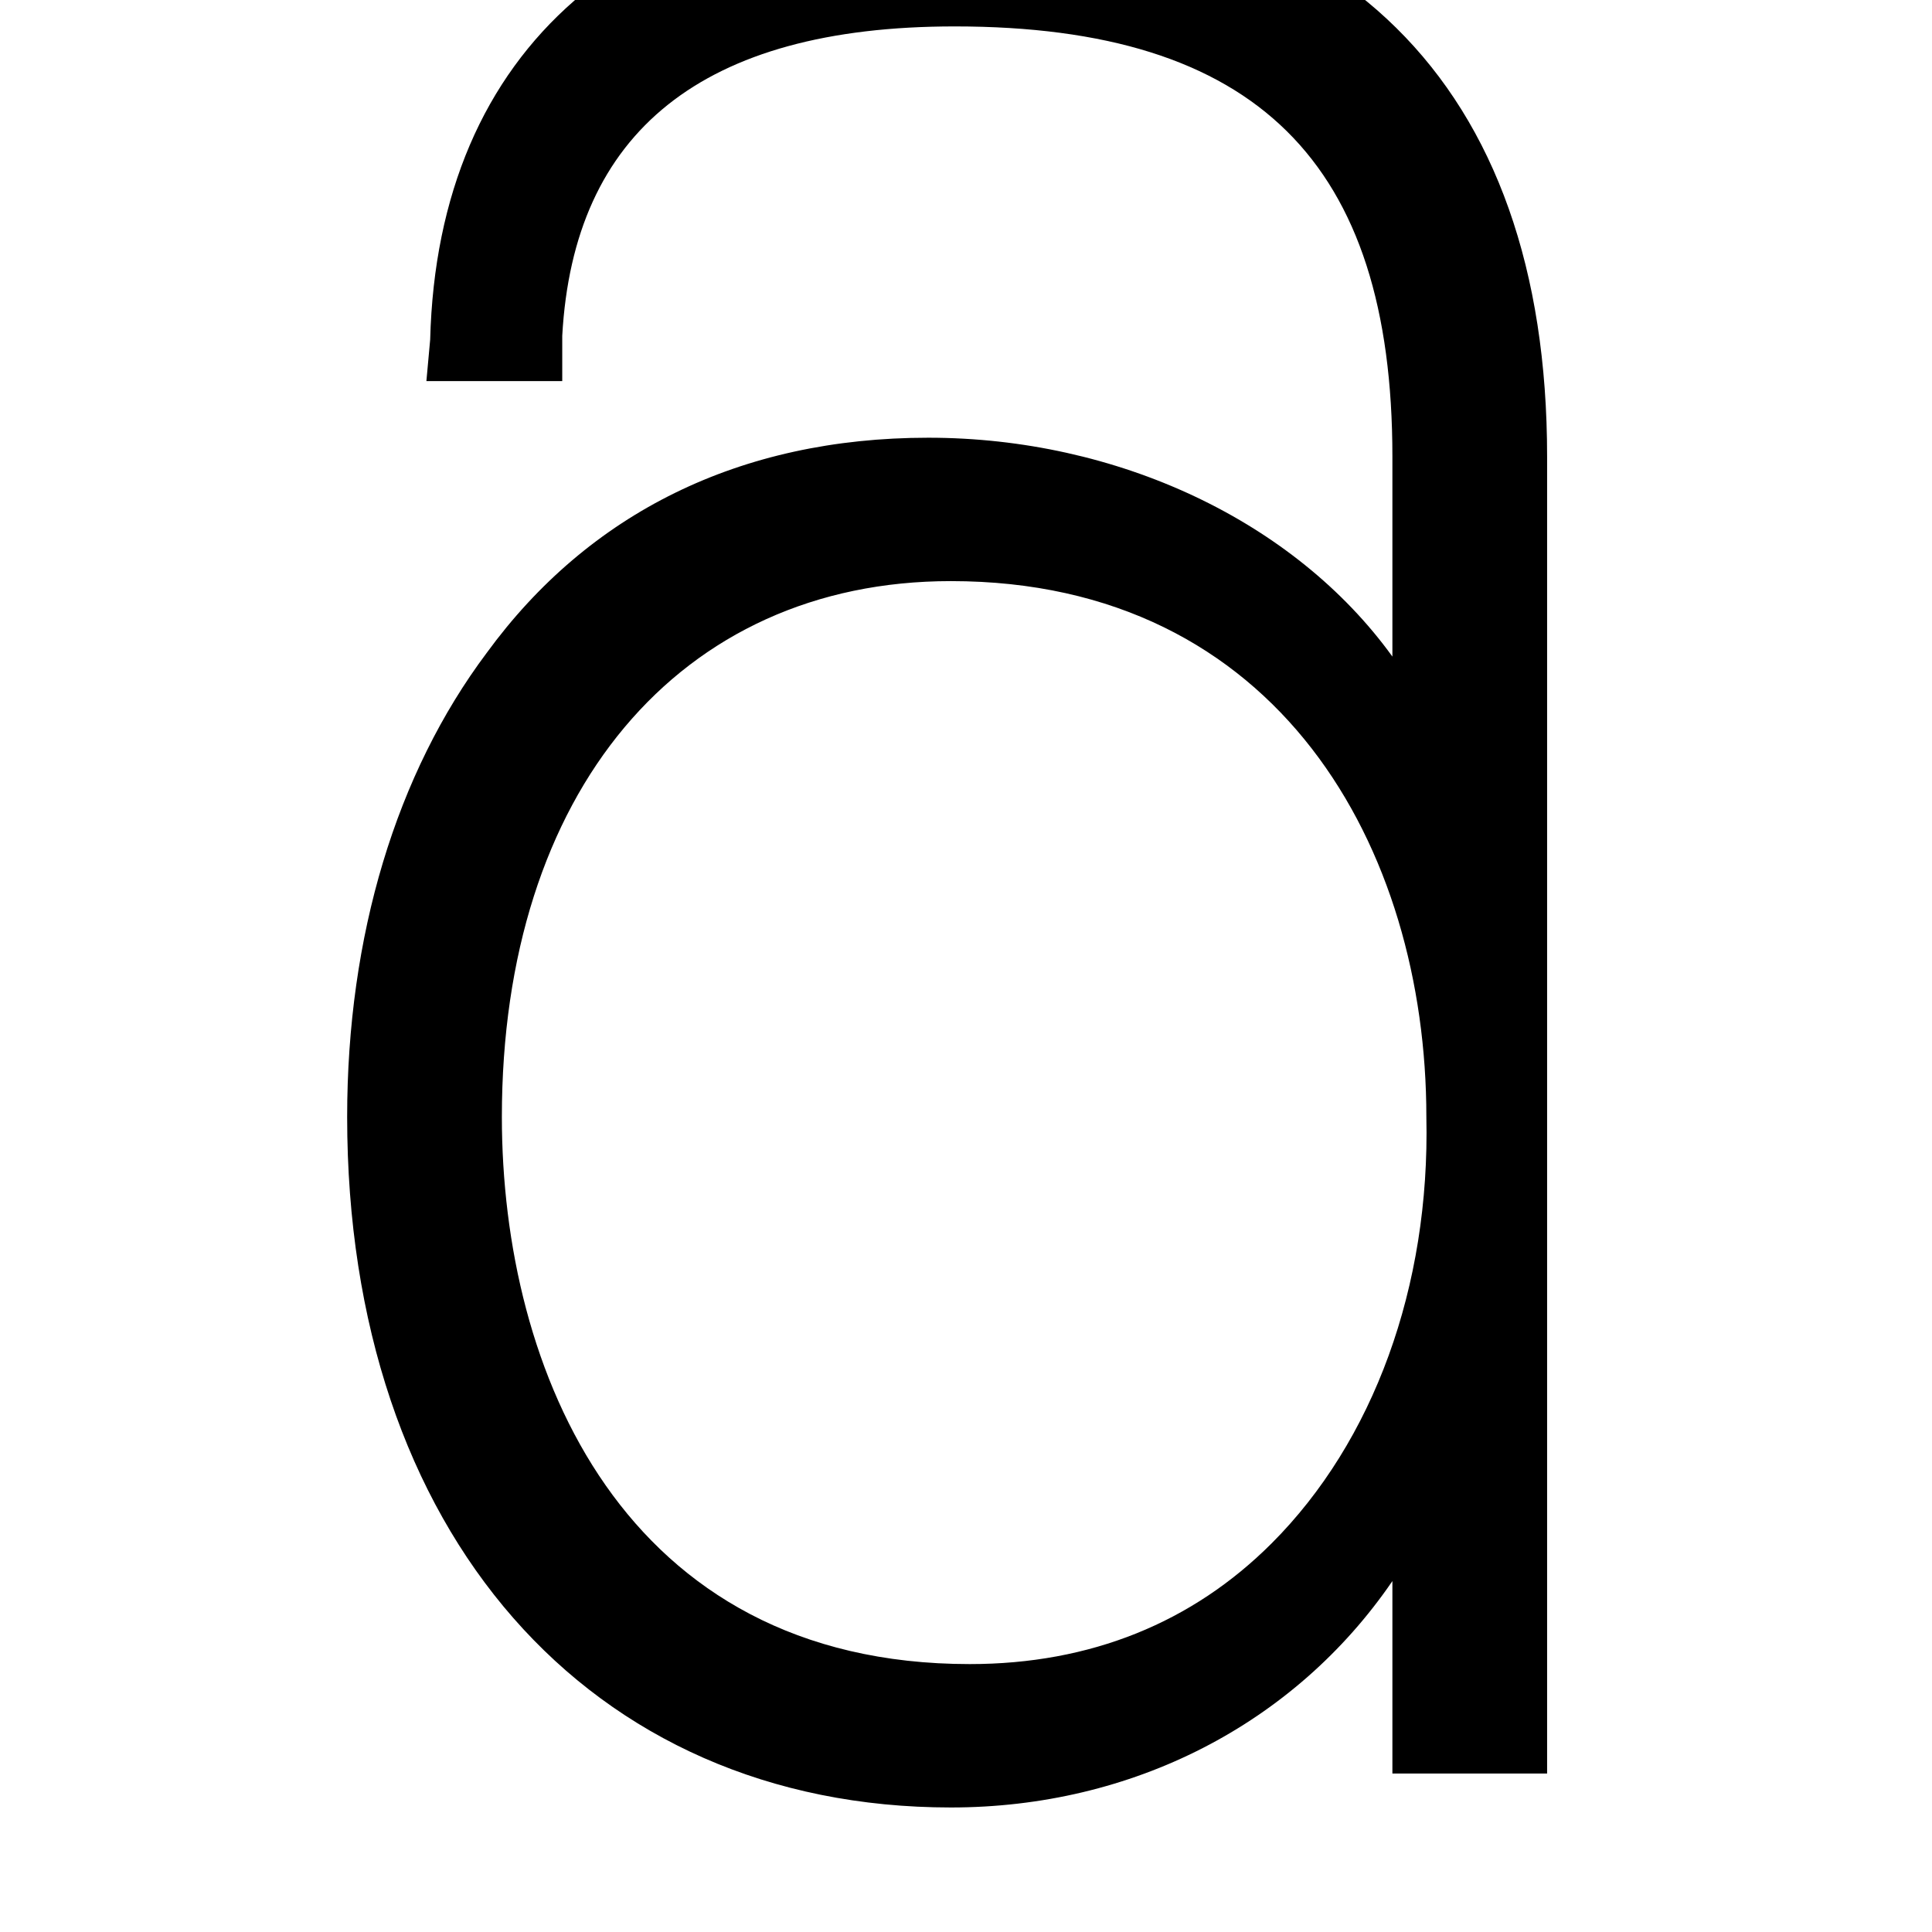
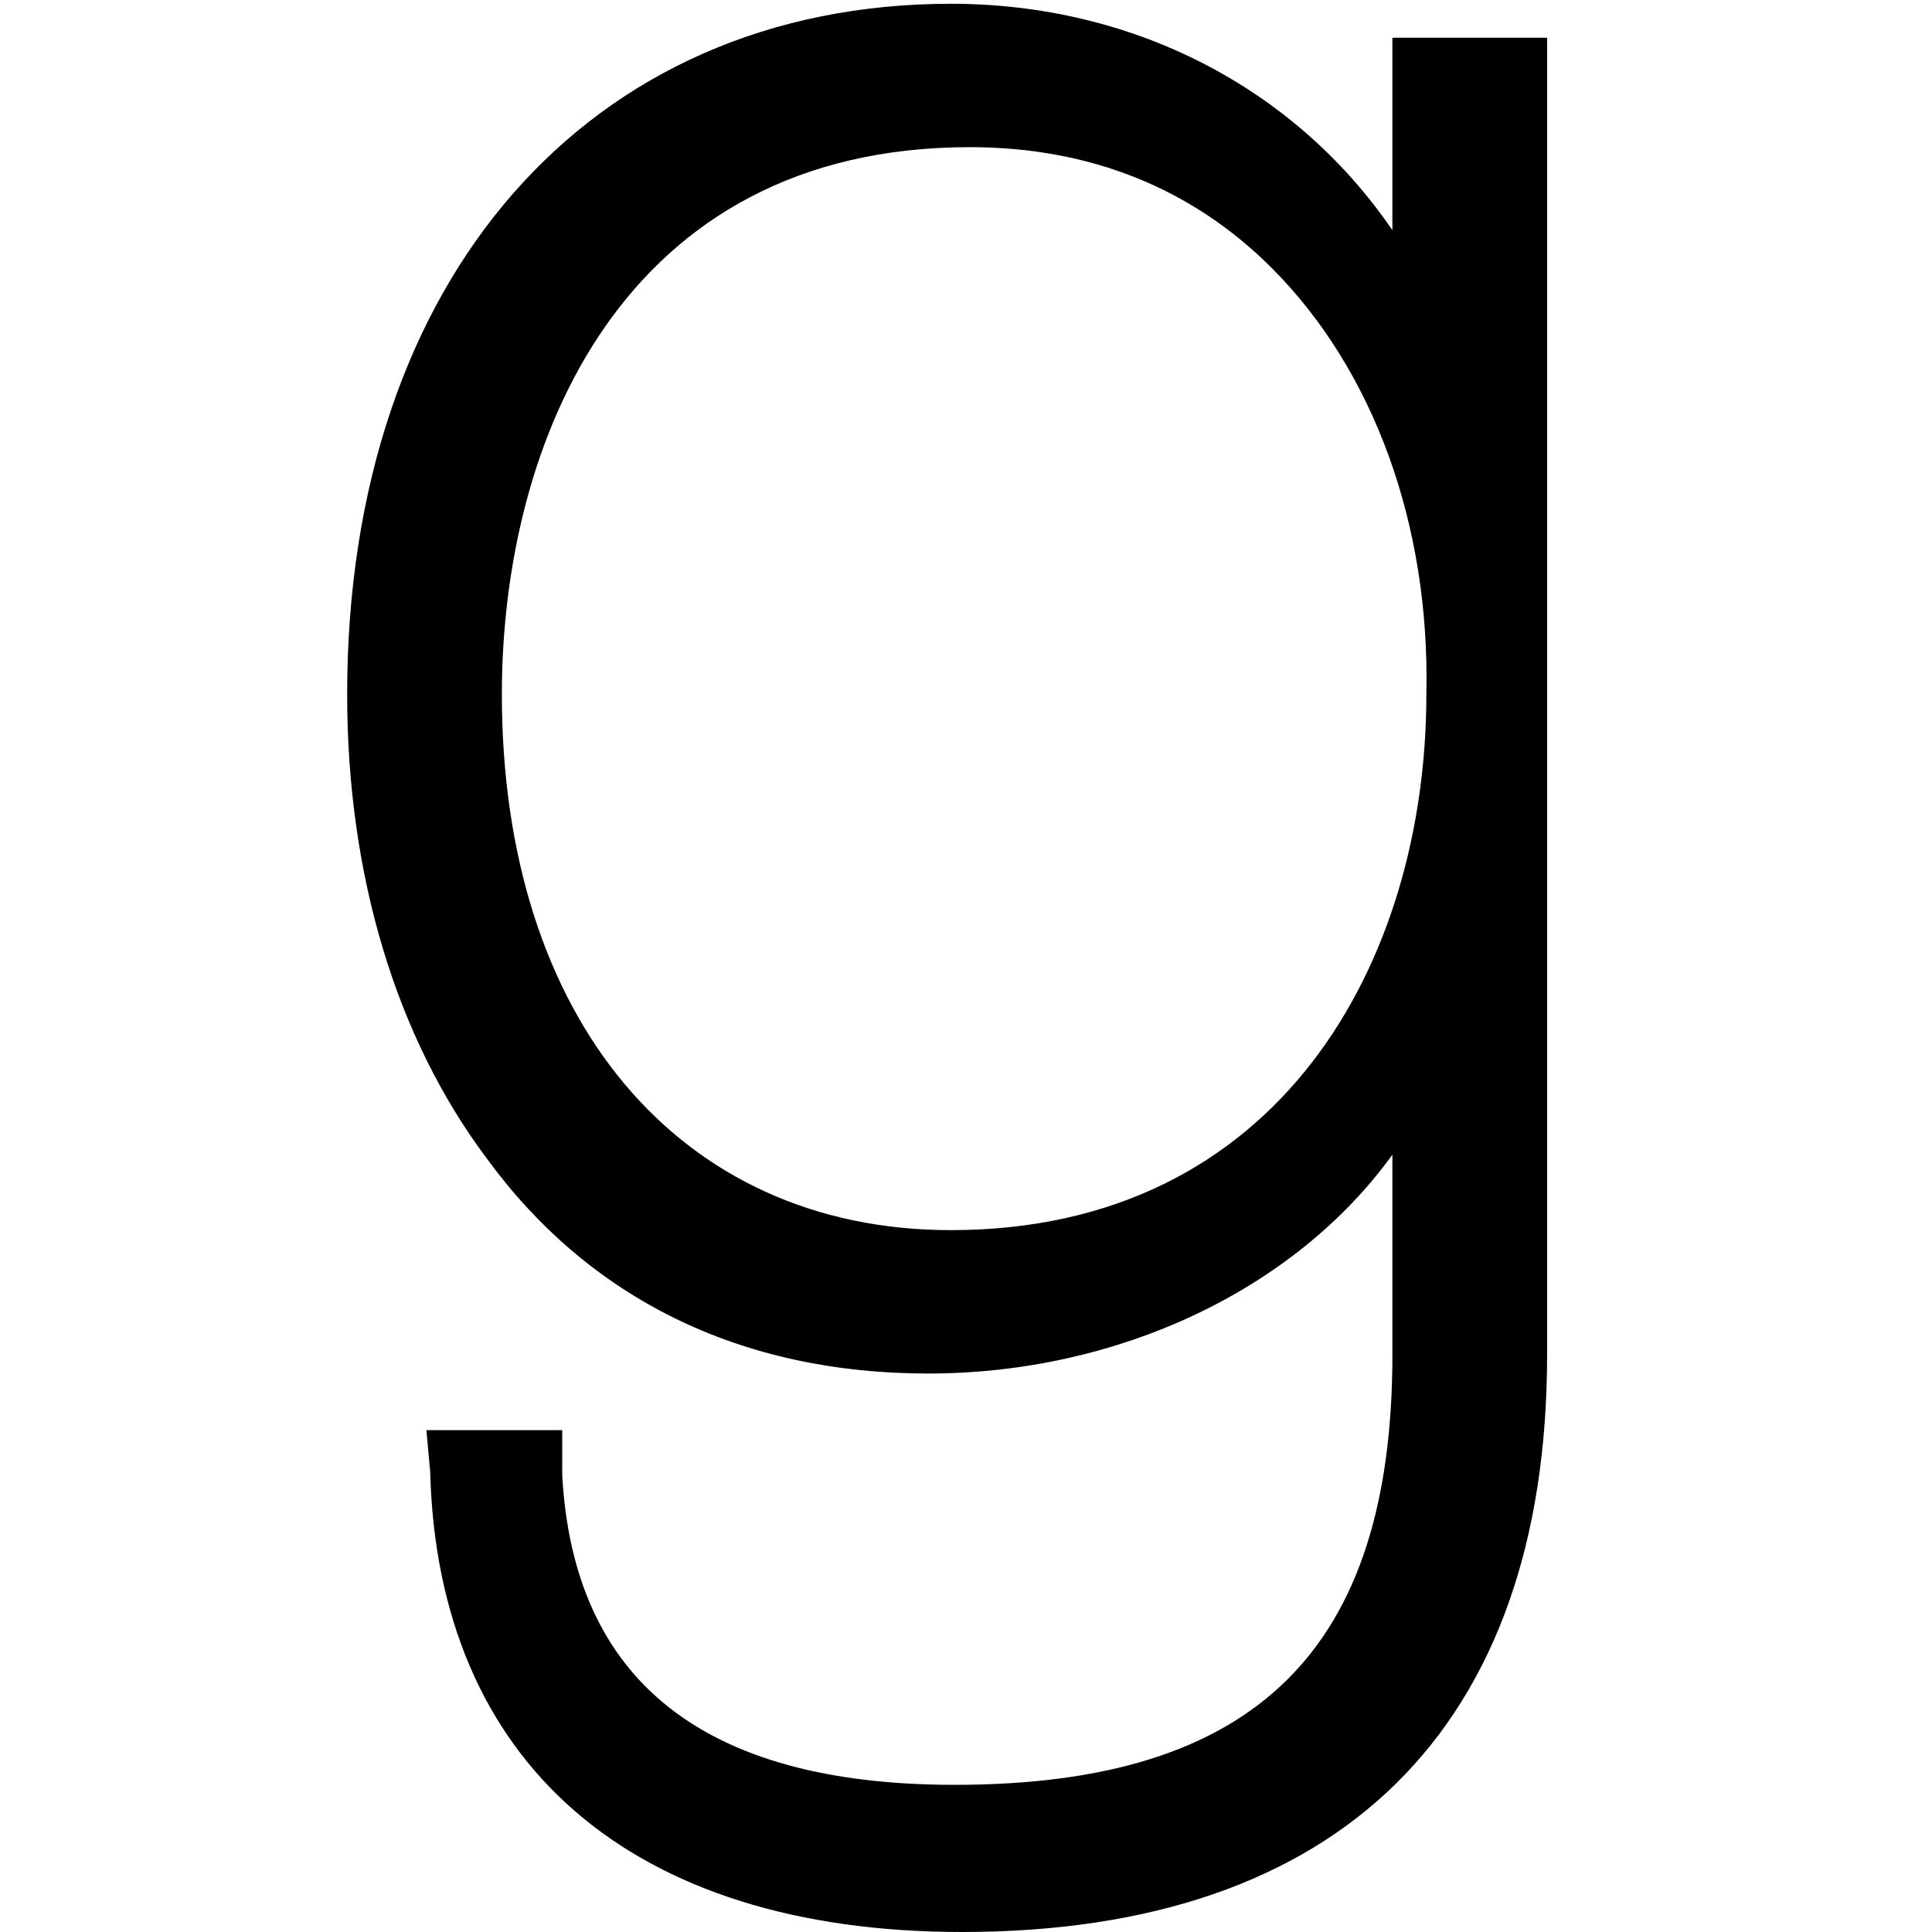
<svg xmlns="http://www.w3.org/2000/svg" viewBox="0 0 1024 1024" role="img" aria-labelledby="goodreads-title">
-   <path fill="currentColor" d="M738 940v-102c-52 76-138 120-234 120-192 0-320-146-320-366 0-96 26-182 74-246 54-74 134-114 234-114s194 44 246 116v-106c0-156-72-228-232-228-134 0-202 56-208 164v24h-72l2-22c4-154 106-244 282-244 200 0 310 108 310 306v698h-82zM756 592c0-142-78-284-252-284-144 0-238 112-238 284 0 134 64 290 248 290 64 0 118-22 160-64 54-54 84-136 82-226z" />
+   <path fill="currentColor" d="M738 20v102c-52-76-138-120-234-120-192 0-320 146-320 366 0 96 26 182 74 246 54 74 134 114 234 114s194-44 246-116v106c0 156-72 228-232 228-134 0-202-56-208-164v-24h-72l2 22c4 154 106 244 282 244 200 0 310-108 310-306v-698h-82zM756 368c0 142-78 284-252 284-144 0-238-112-238-284 0-134 64-290 248-290 64 0 118 22 160 64 54 54 84 136 82 226z" />
</svg>
